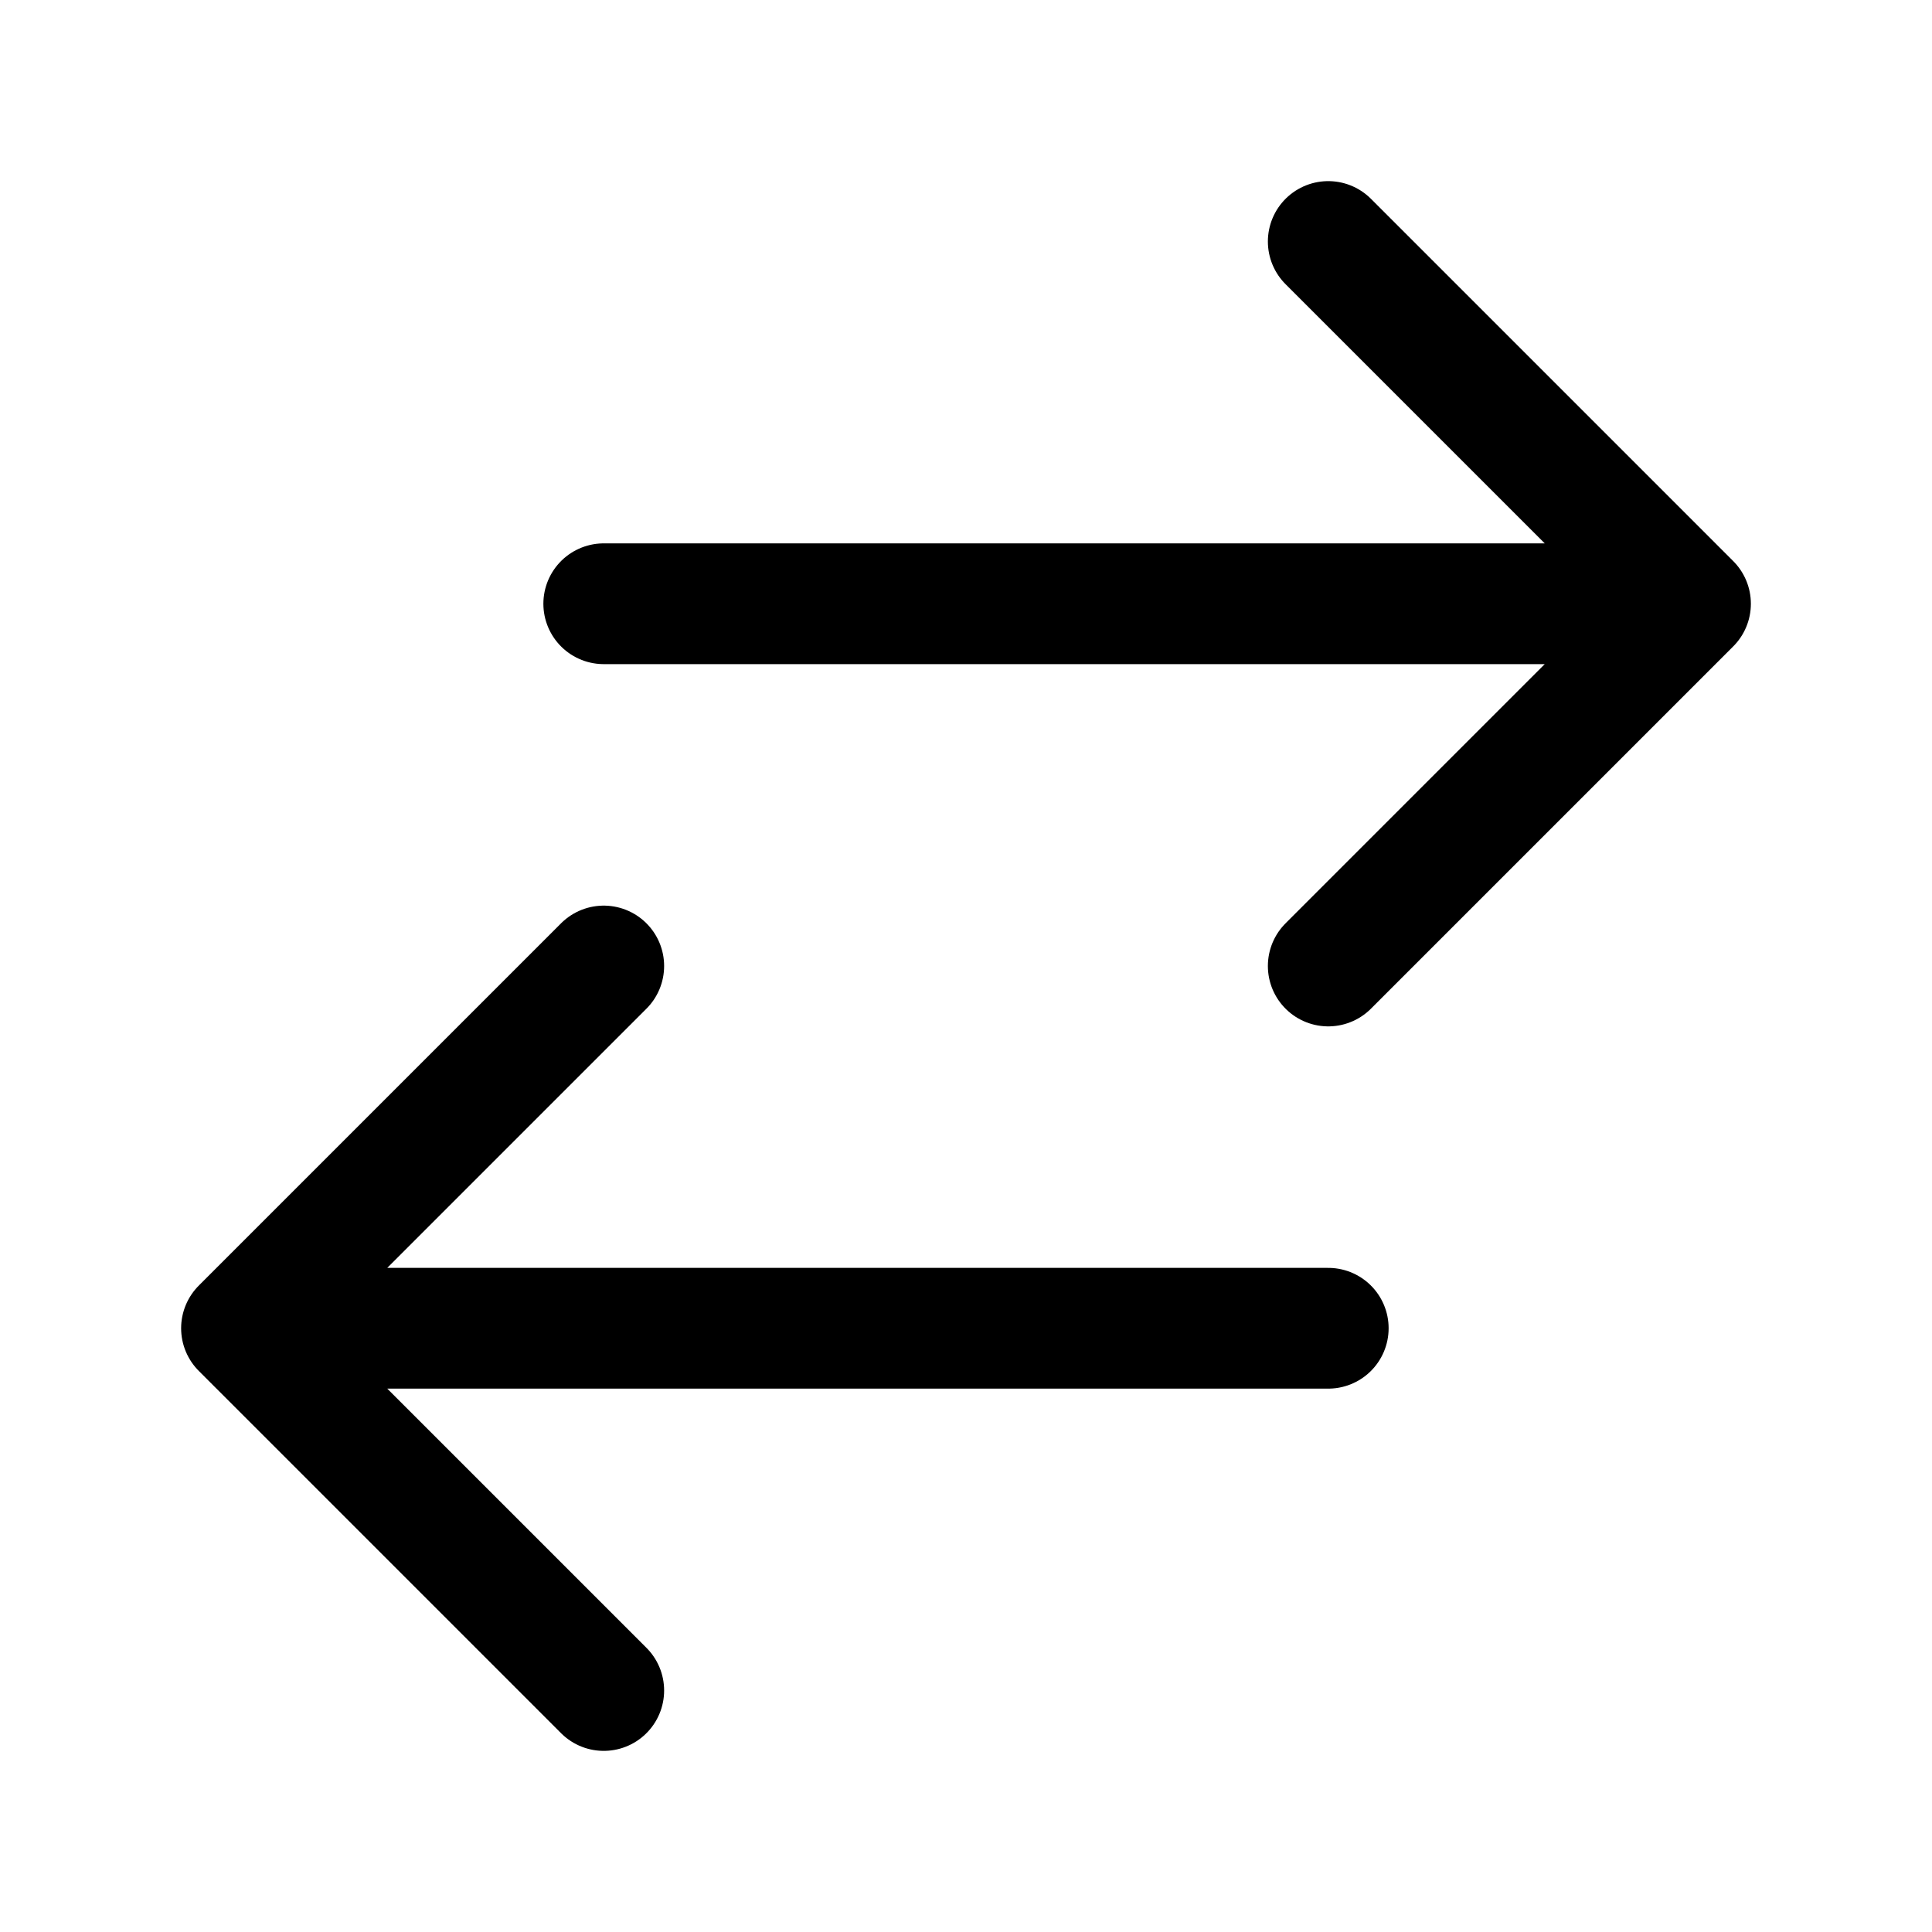
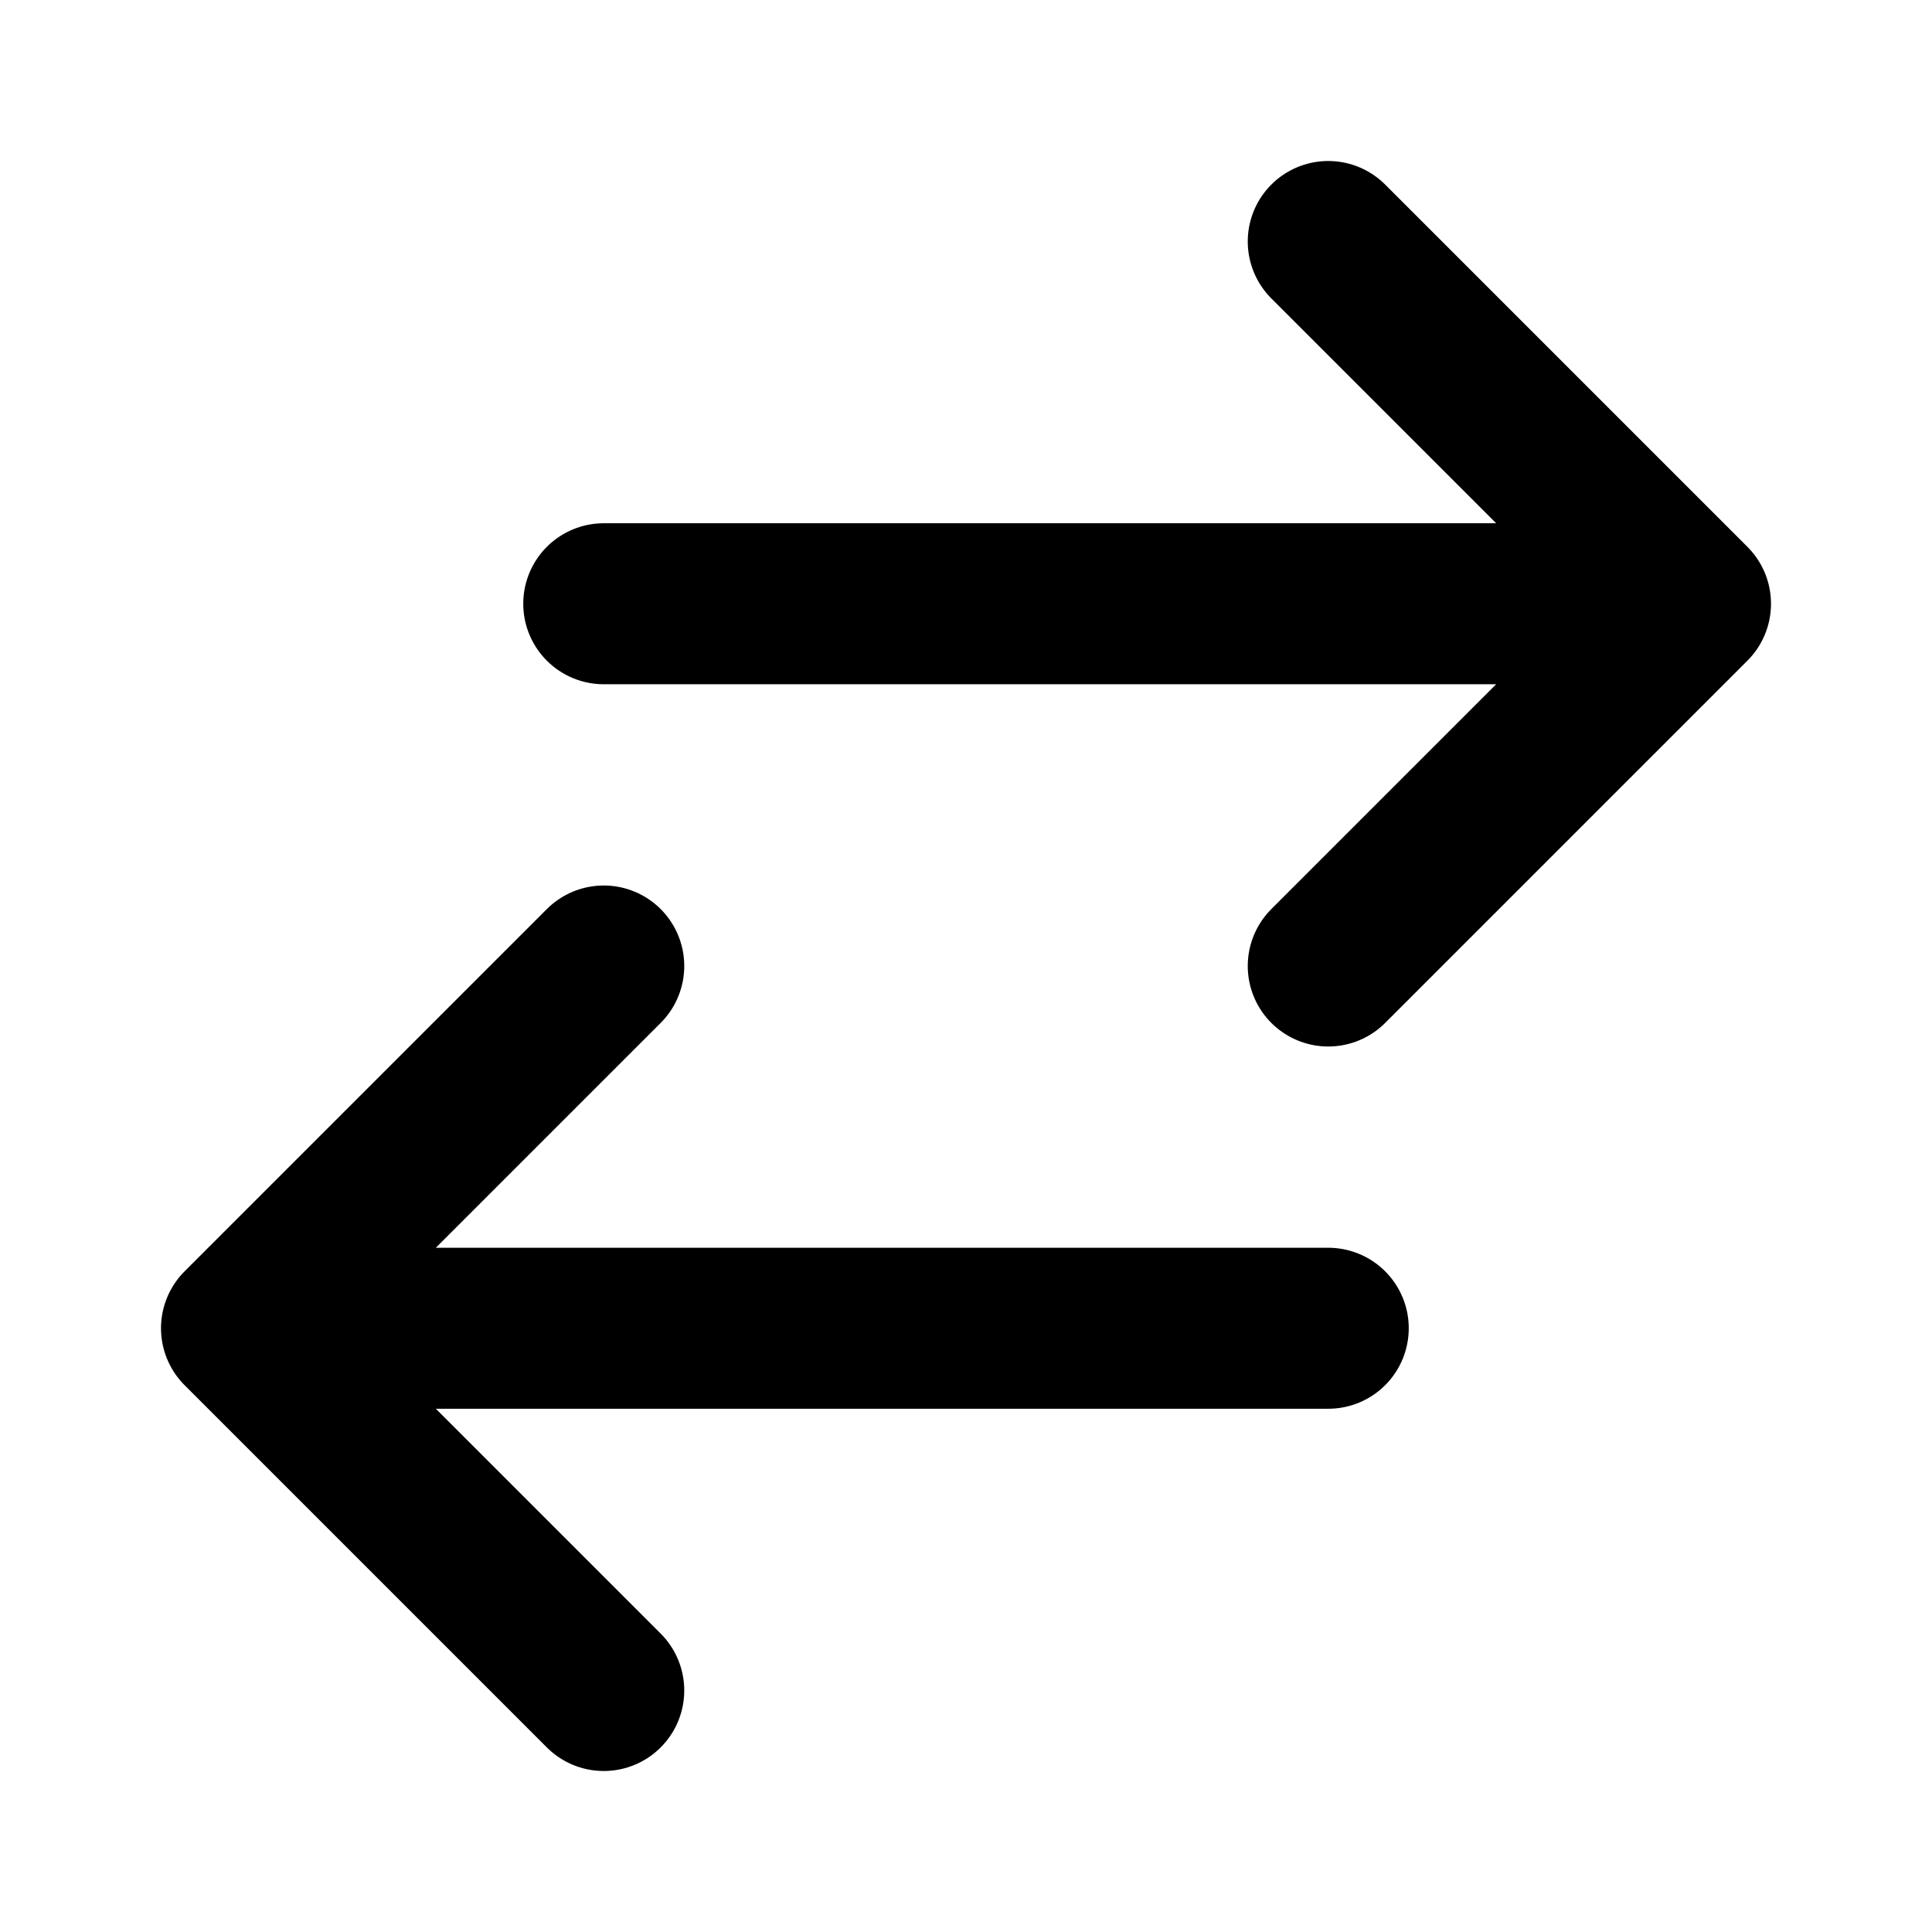
- <svg xmlns="http://www.w3.org/2000/svg" fill="none" viewBox="0 0 24 24" stroke-width="1.5" stroke="currentColor" class="w-6 h-6">
+ <svg xmlns="http://www.w3.org/2000/svg" fill="none" viewBox="0 0 24 24" stroke-width="2" stroke="currentColor" class="w-6 h-6">
  <path stroke-linecap="round" stroke-linejoin="round" d="M7.5 21 3 16.5m0 0L7.5 12M3 16.5h13.5m0-13.5L21 7.5m0 0L16.5 12M21 7.5H7.5" />
</svg>
